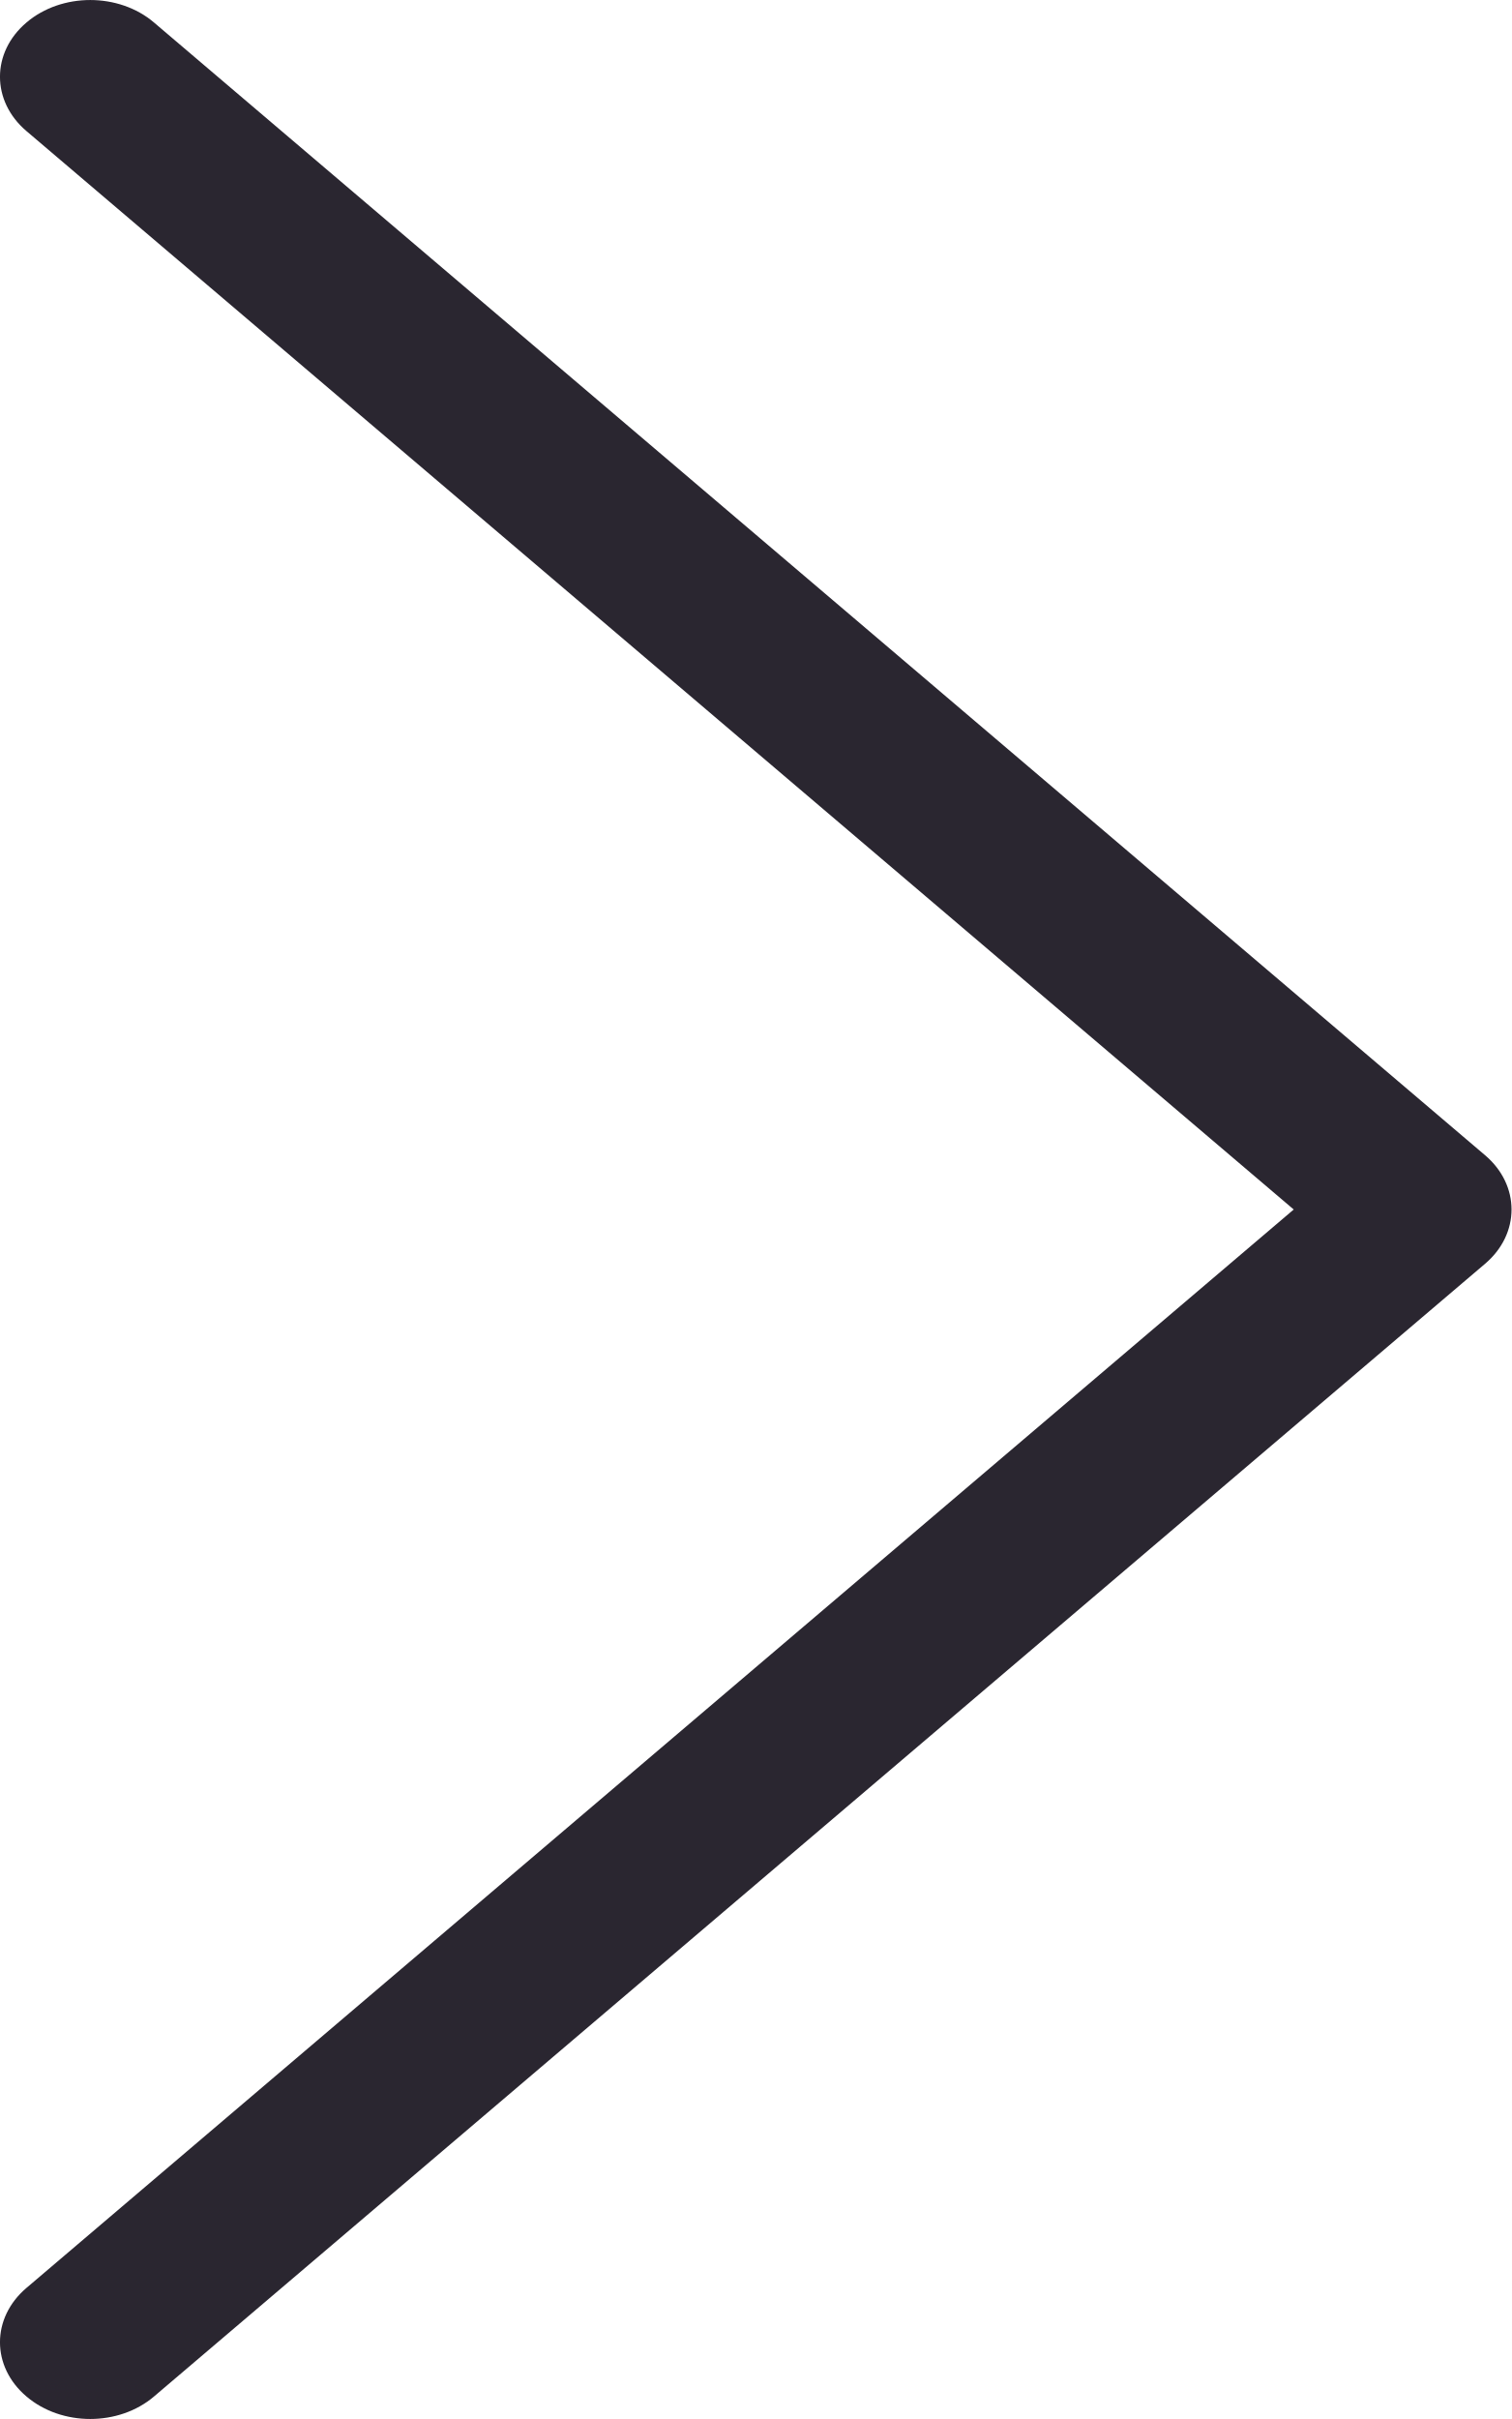
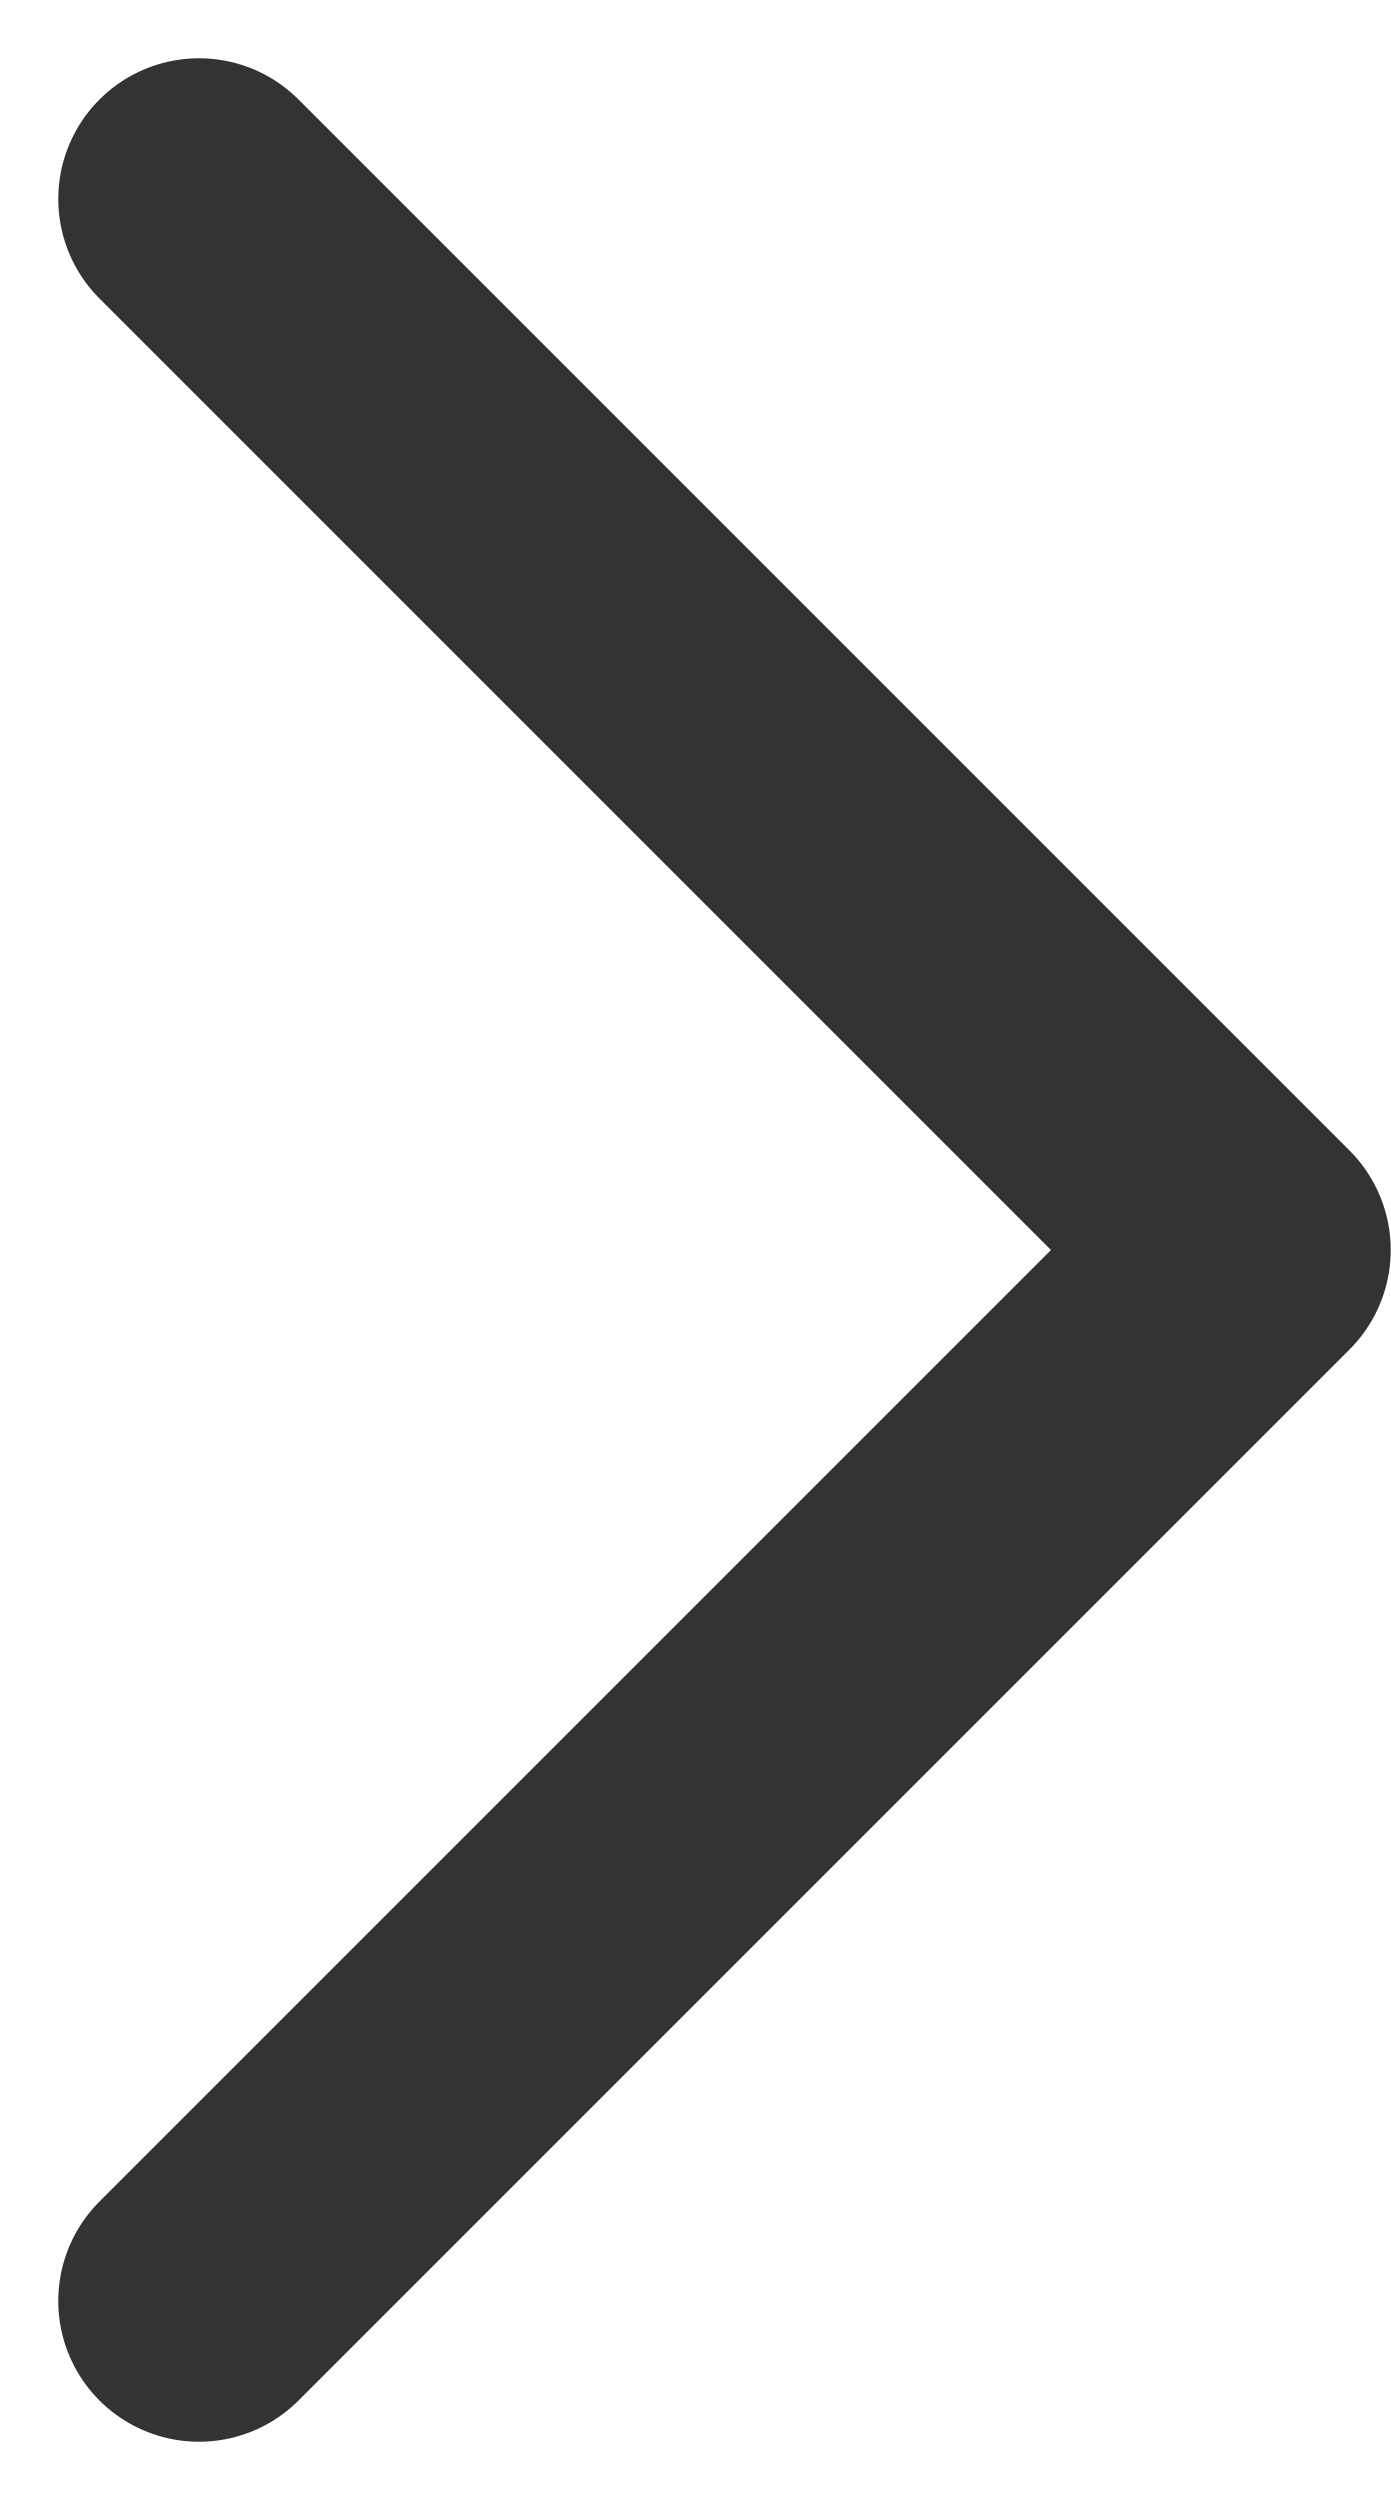
- <svg xmlns="http://www.w3.org/2000/svg" width="20px" height="32px" viewBox="0 0 20 32" version="1.1">
-   <defs />
-   <g id="Page-2-Copy" stroke="none" stroke-width="1" fill="none" fill-rule="evenodd">
-     <g id="63" stroke="#979797" transform="translate(-6, 0)" fill-rule="nonzero" fill="#2A2630">
-       <path d="M25.65,16.718 C26.117,16.322 26.117,15.678 25.65,15.282 L8.038,0.298 C7.572,-0.099 6.816,-0.099 6.35,0.298 C5.883,0.694 5.883,1.337 6.35,1.734 L23.962,16.718 L23.962,15.282 L6.35,30.266 C5.883,30.663 5.883,31.306 6.35,31.702 C6.816,32.099 7.572,32.099 8.038,31.702 L25.65,16.718 Z" id="Rectangle-482" stroke="none" />
-     </g>
+ <svg xmlns="http://www.w3.org/2000/svg" width="9.882" height="17.764" viewBox="0 0 9.882 17.764">
+   <defs>
+     <style>
+       .cls-1 {
+         fill: none;
+         stroke: #333;
+         stroke-linecap: round;
+         stroke-linejoin: round;
+         stroke-width: 2px;
+       }
+     </style>
+   </defs>
+   <g id="ico-arrow-left" transform="translate(16.882 16.35) rotate(180)">
+     <path id="패스_232" data-name="패스 232" class="cls-1" d="M12.468,19.936,5,12.468,12.468,5" transform="translate(3 -5)" />
  </g>
</svg>
